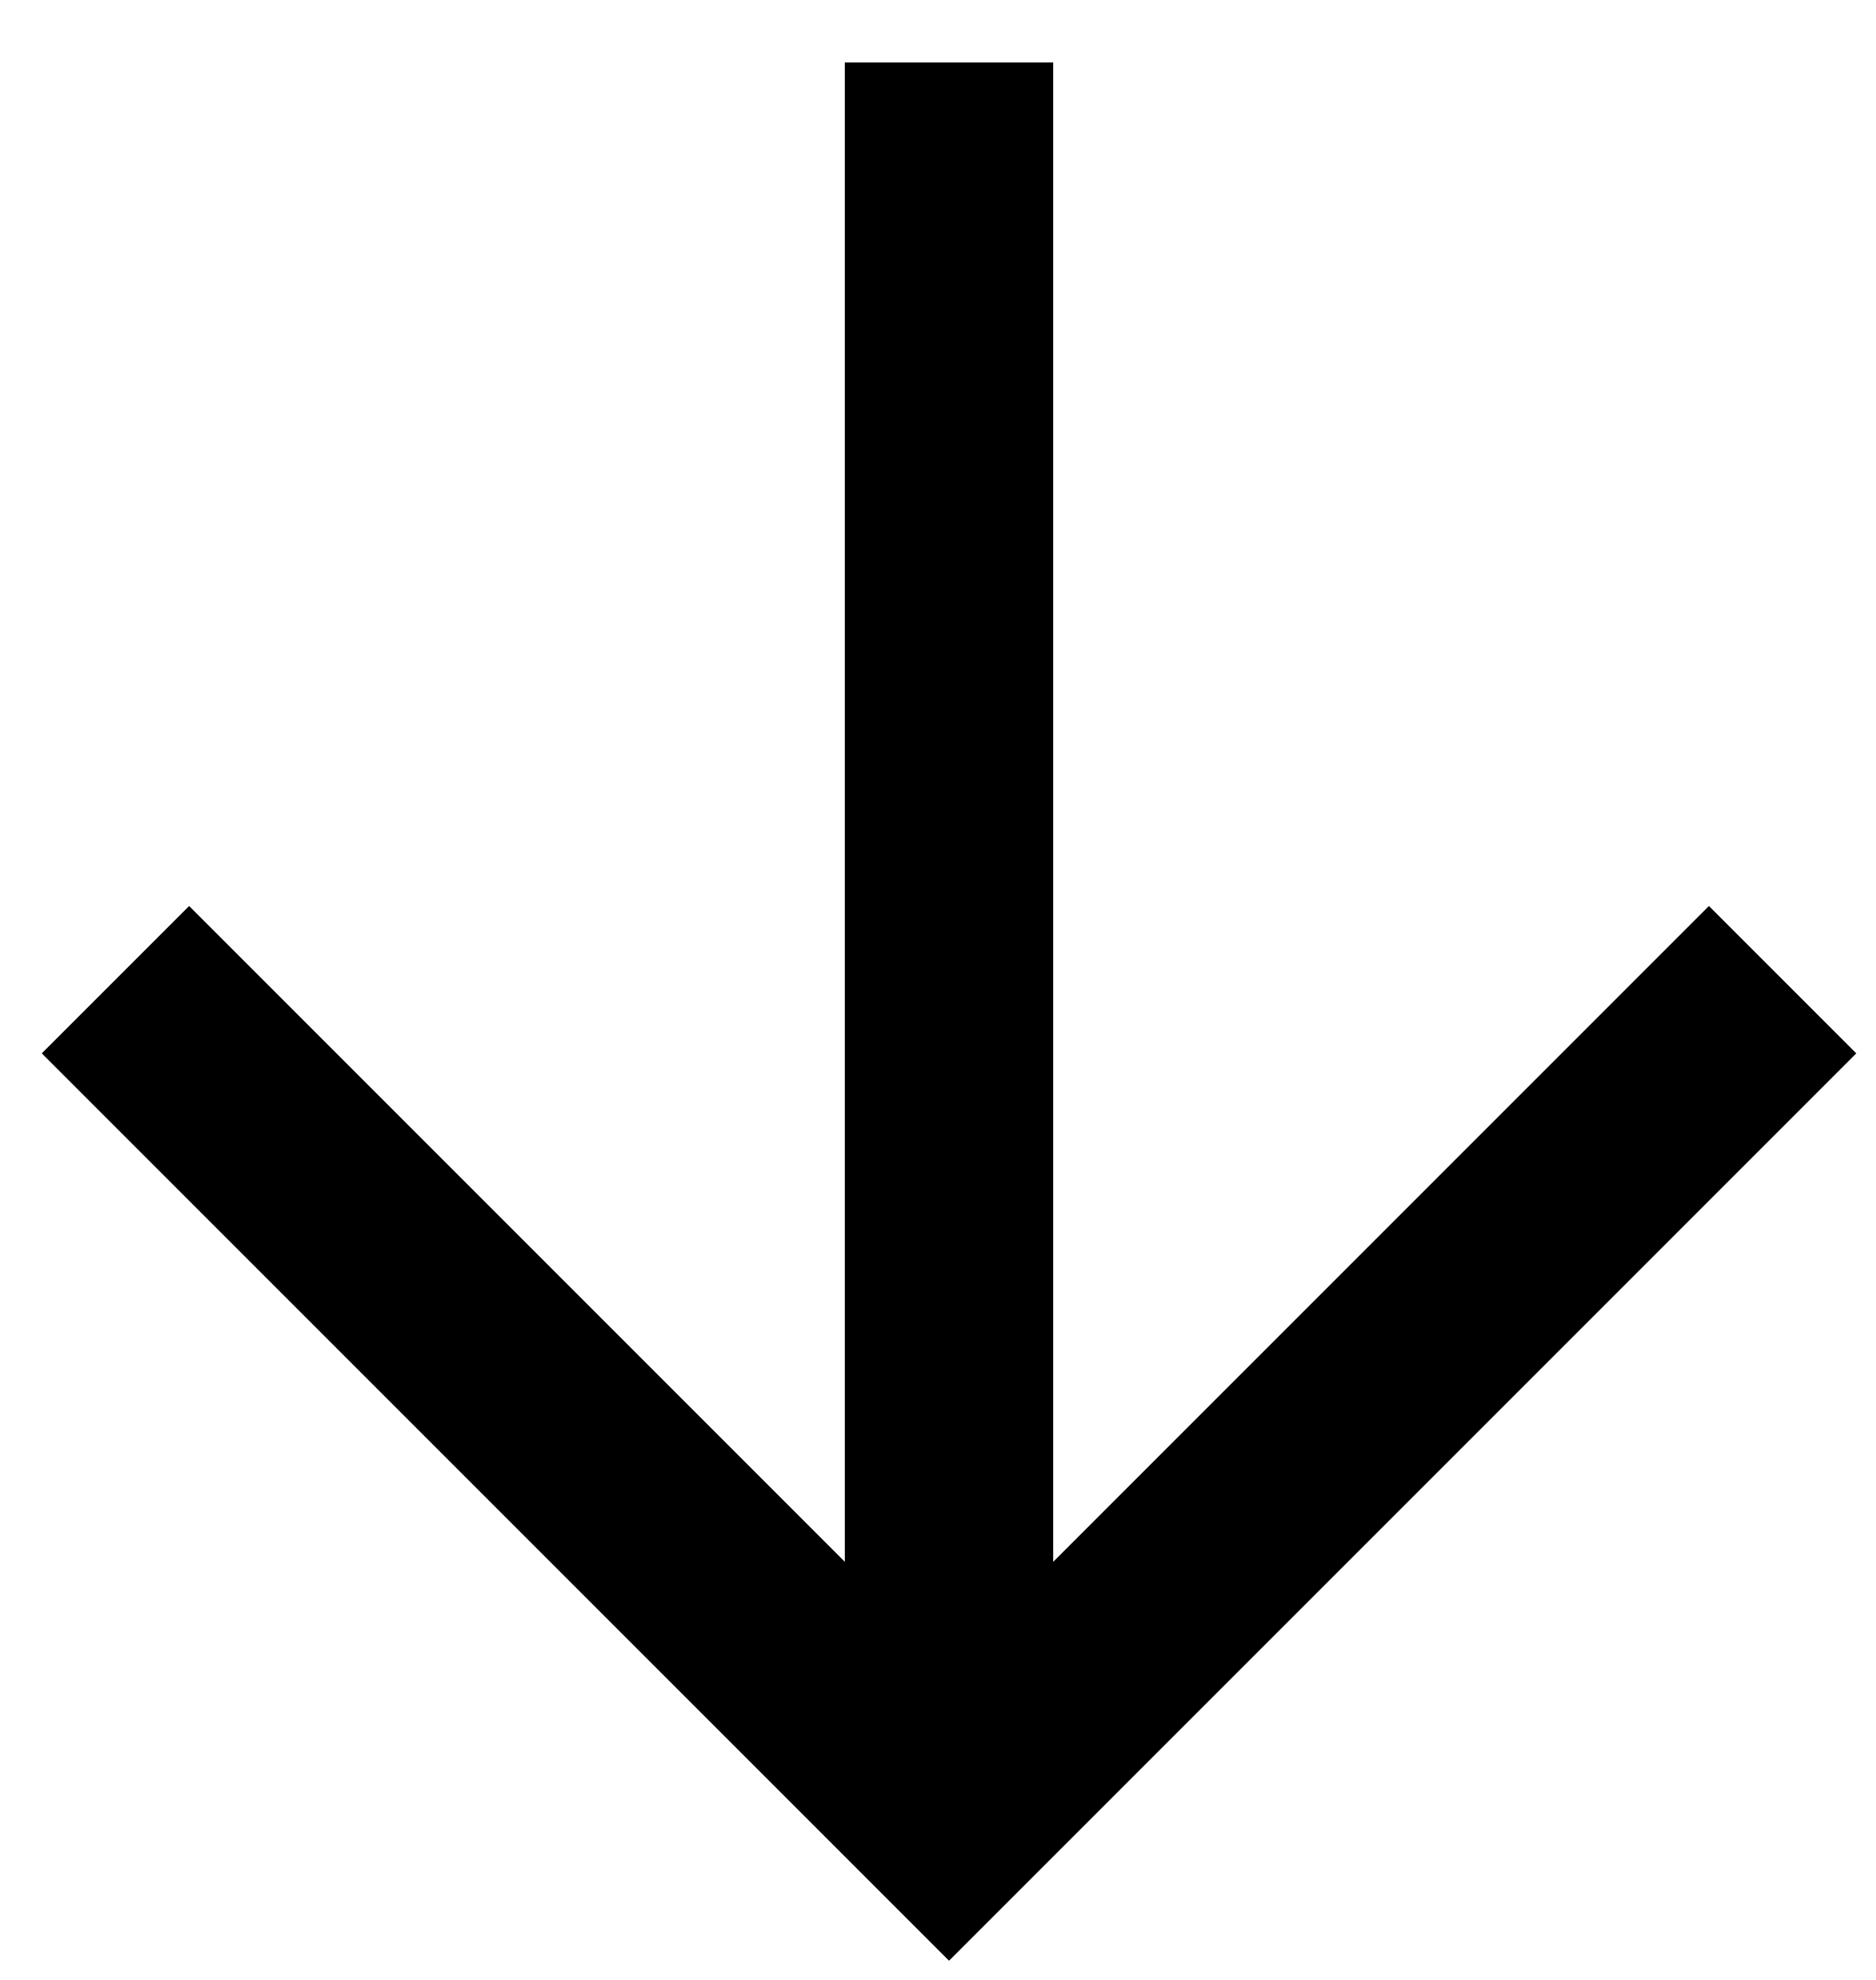
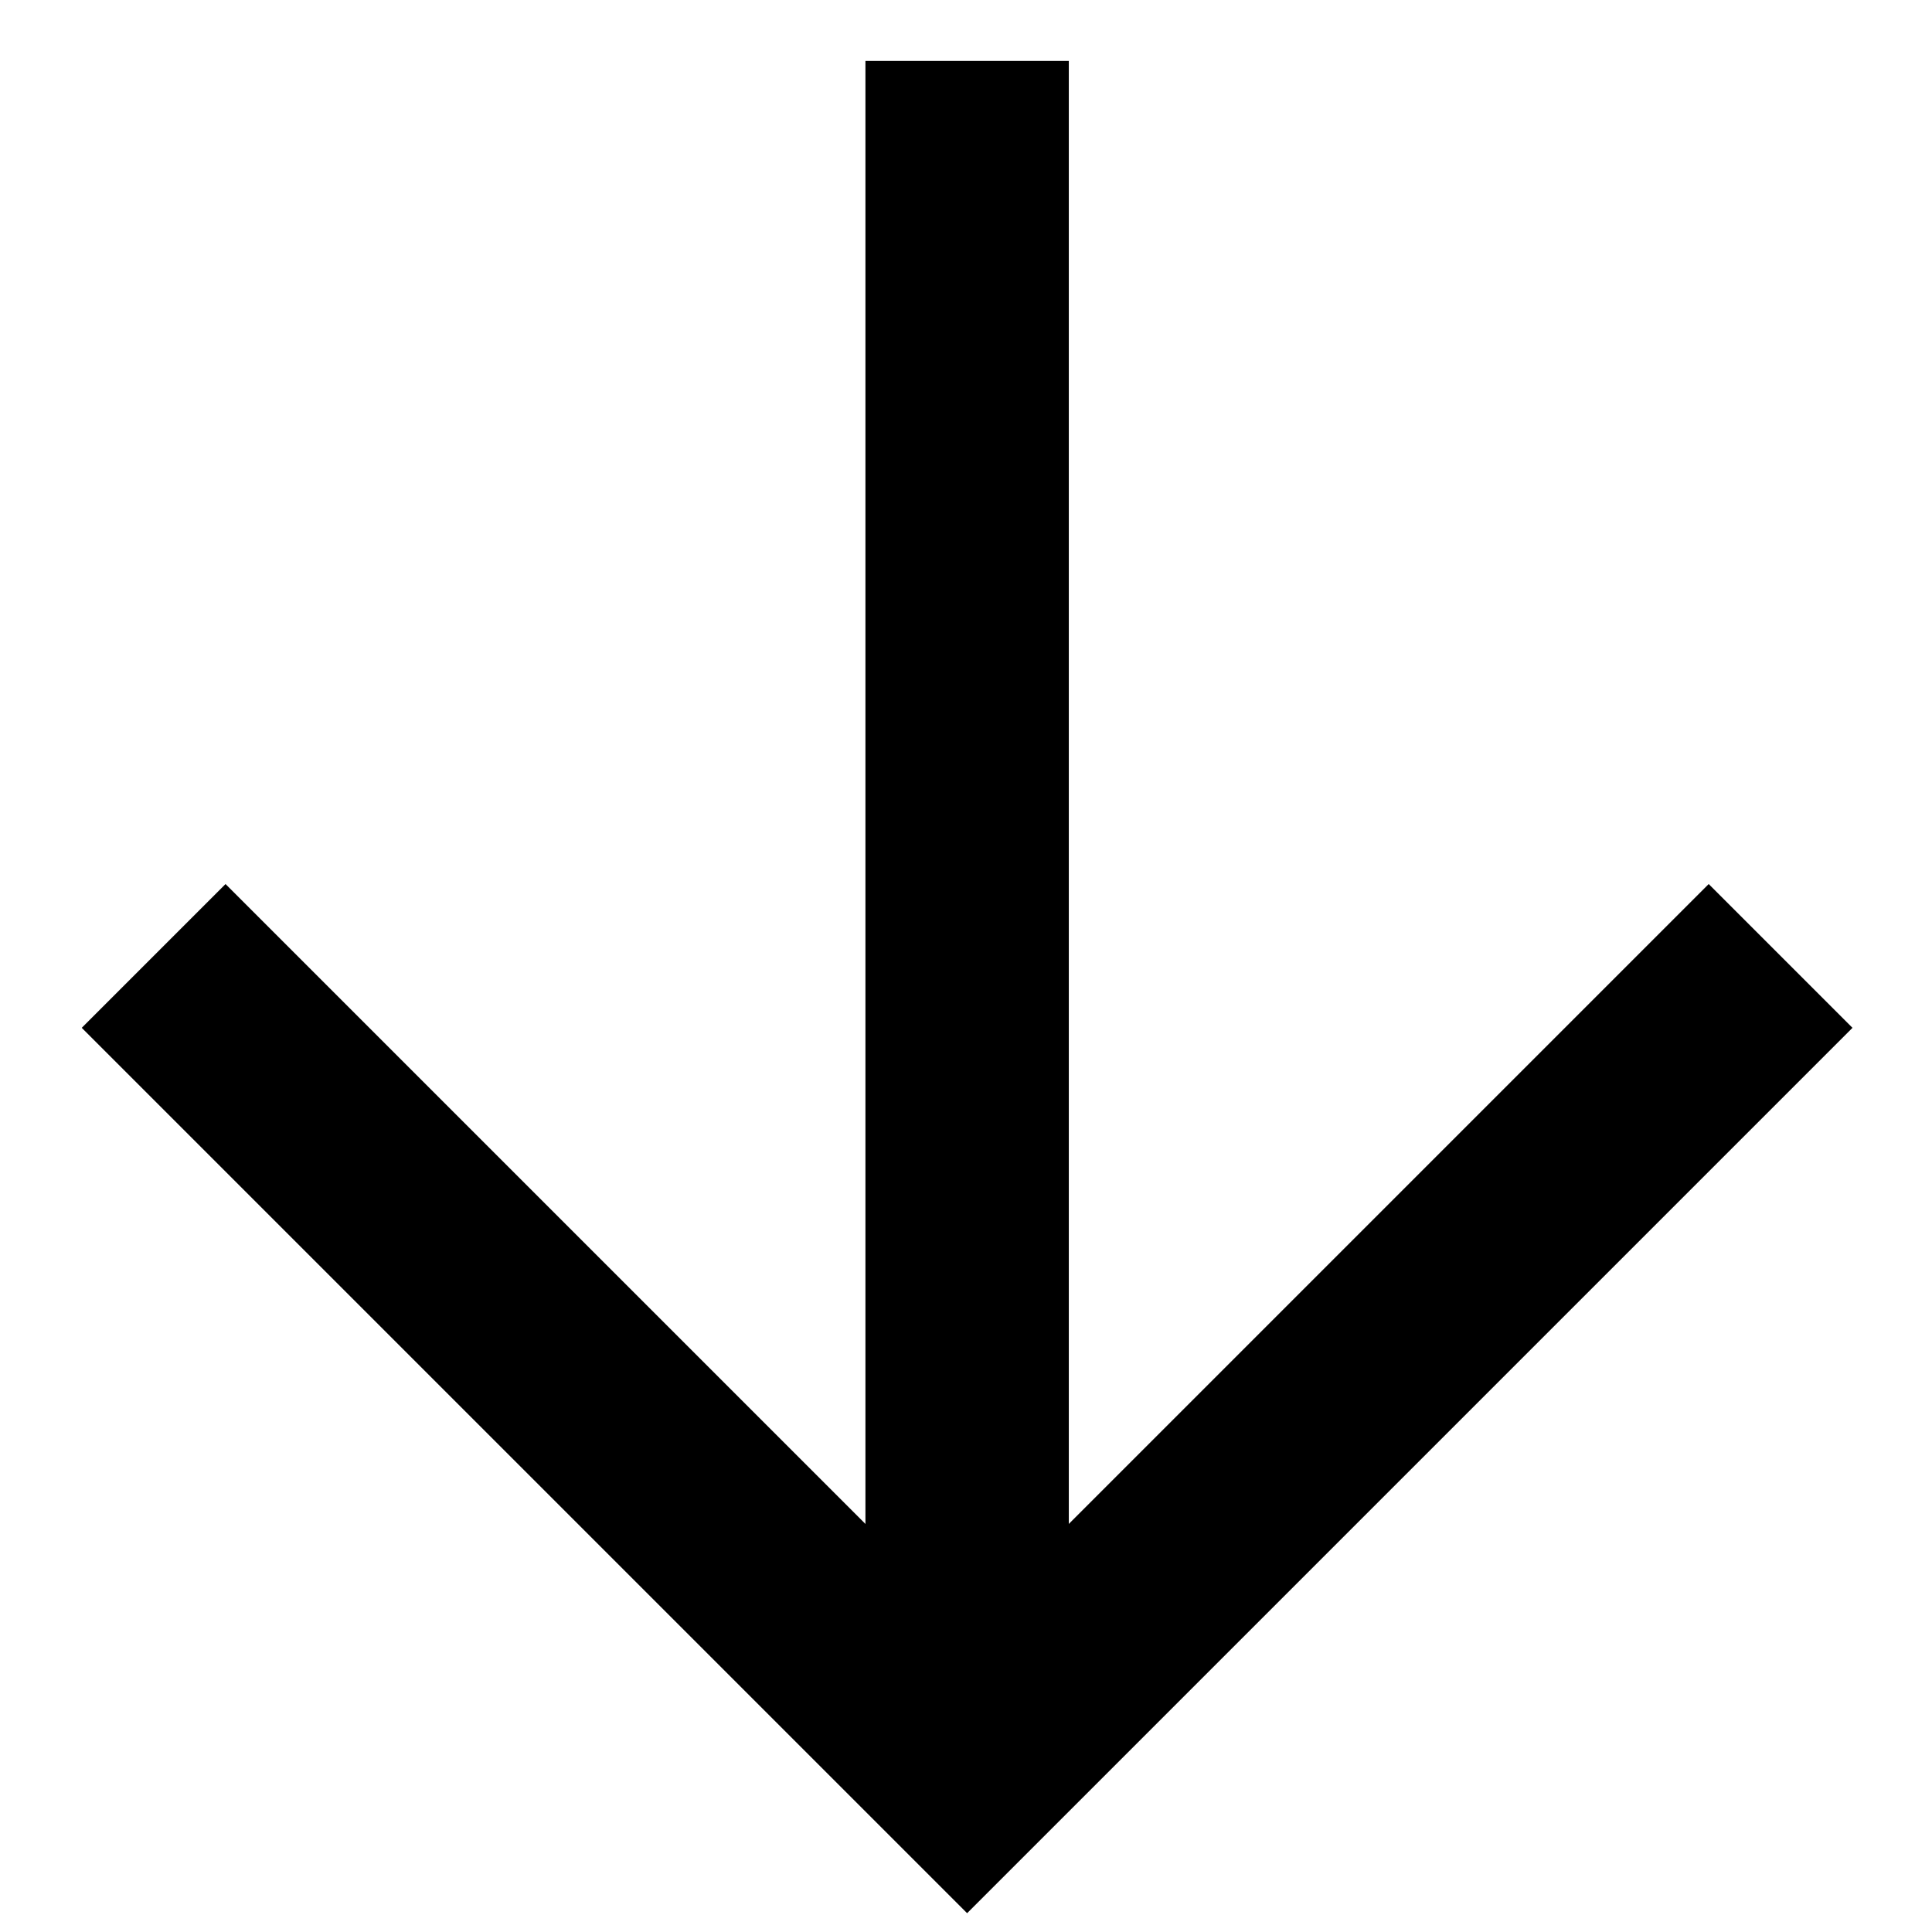
- <svg xmlns="http://www.w3.org/2000/svg" width="18" height="19" viewBox="0 0 18 19">
-   <path fill-rule="evenodd" clip-rule="evenodd" d="M0.401 10.108L1.815 8.694L9.108 15.987L16.401 8.694L17.815 10.108L9.108 18.815L0.401 10.108Z" />
-   <path fill-rule="evenodd" clip-rule="evenodd" d="M10.108 0.599V17.401H8.108V0.599H10.108Z" />
+ <svg xmlns="http://www.w3.org/2000/svg" width="19" height="19" viewBox="0 0 19 19">
+   <path fill-rule="evenodd" clip-rule="evenodd" d="M0.804 10.108L2.218 8.694L9.511 15.987L16.804 8.694L18.218 10.108L9.511 18.815L0.804 10.108Z" />
+   <path fill-rule="evenodd" clip-rule="evenodd" d="M10.511 0.599V17.401H8.511V0.599H10.511Z" />
</svg>
